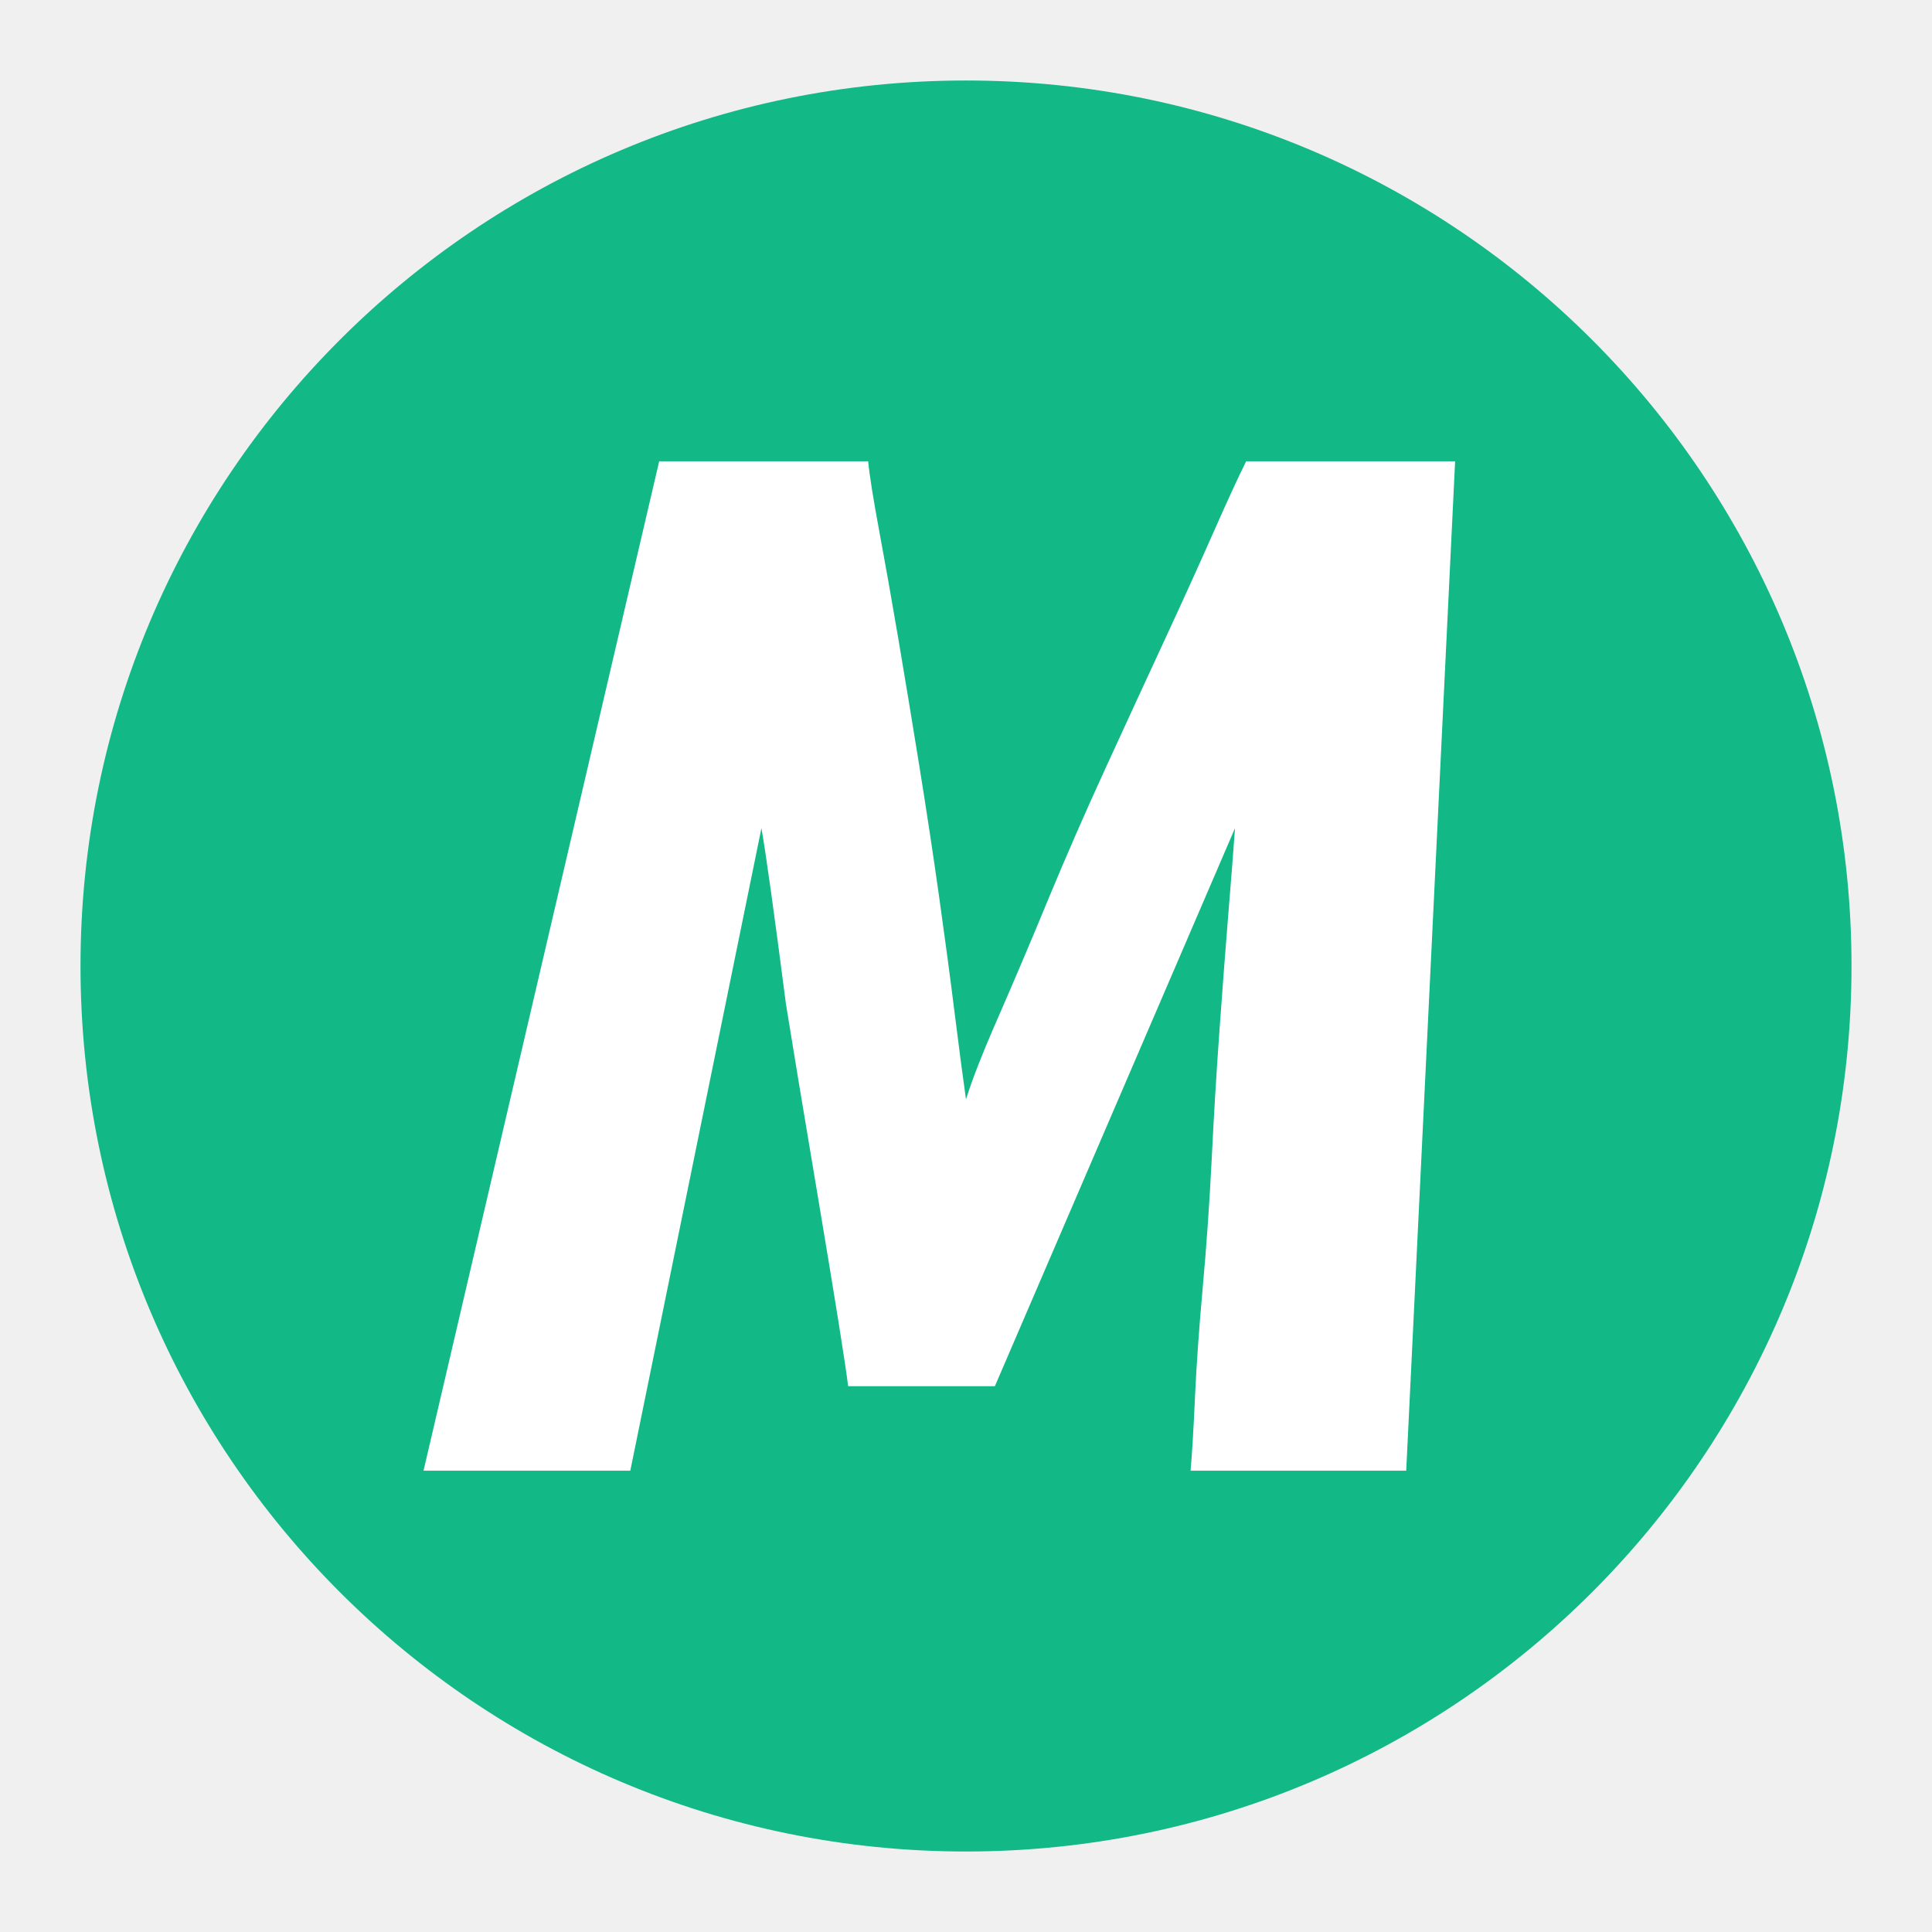
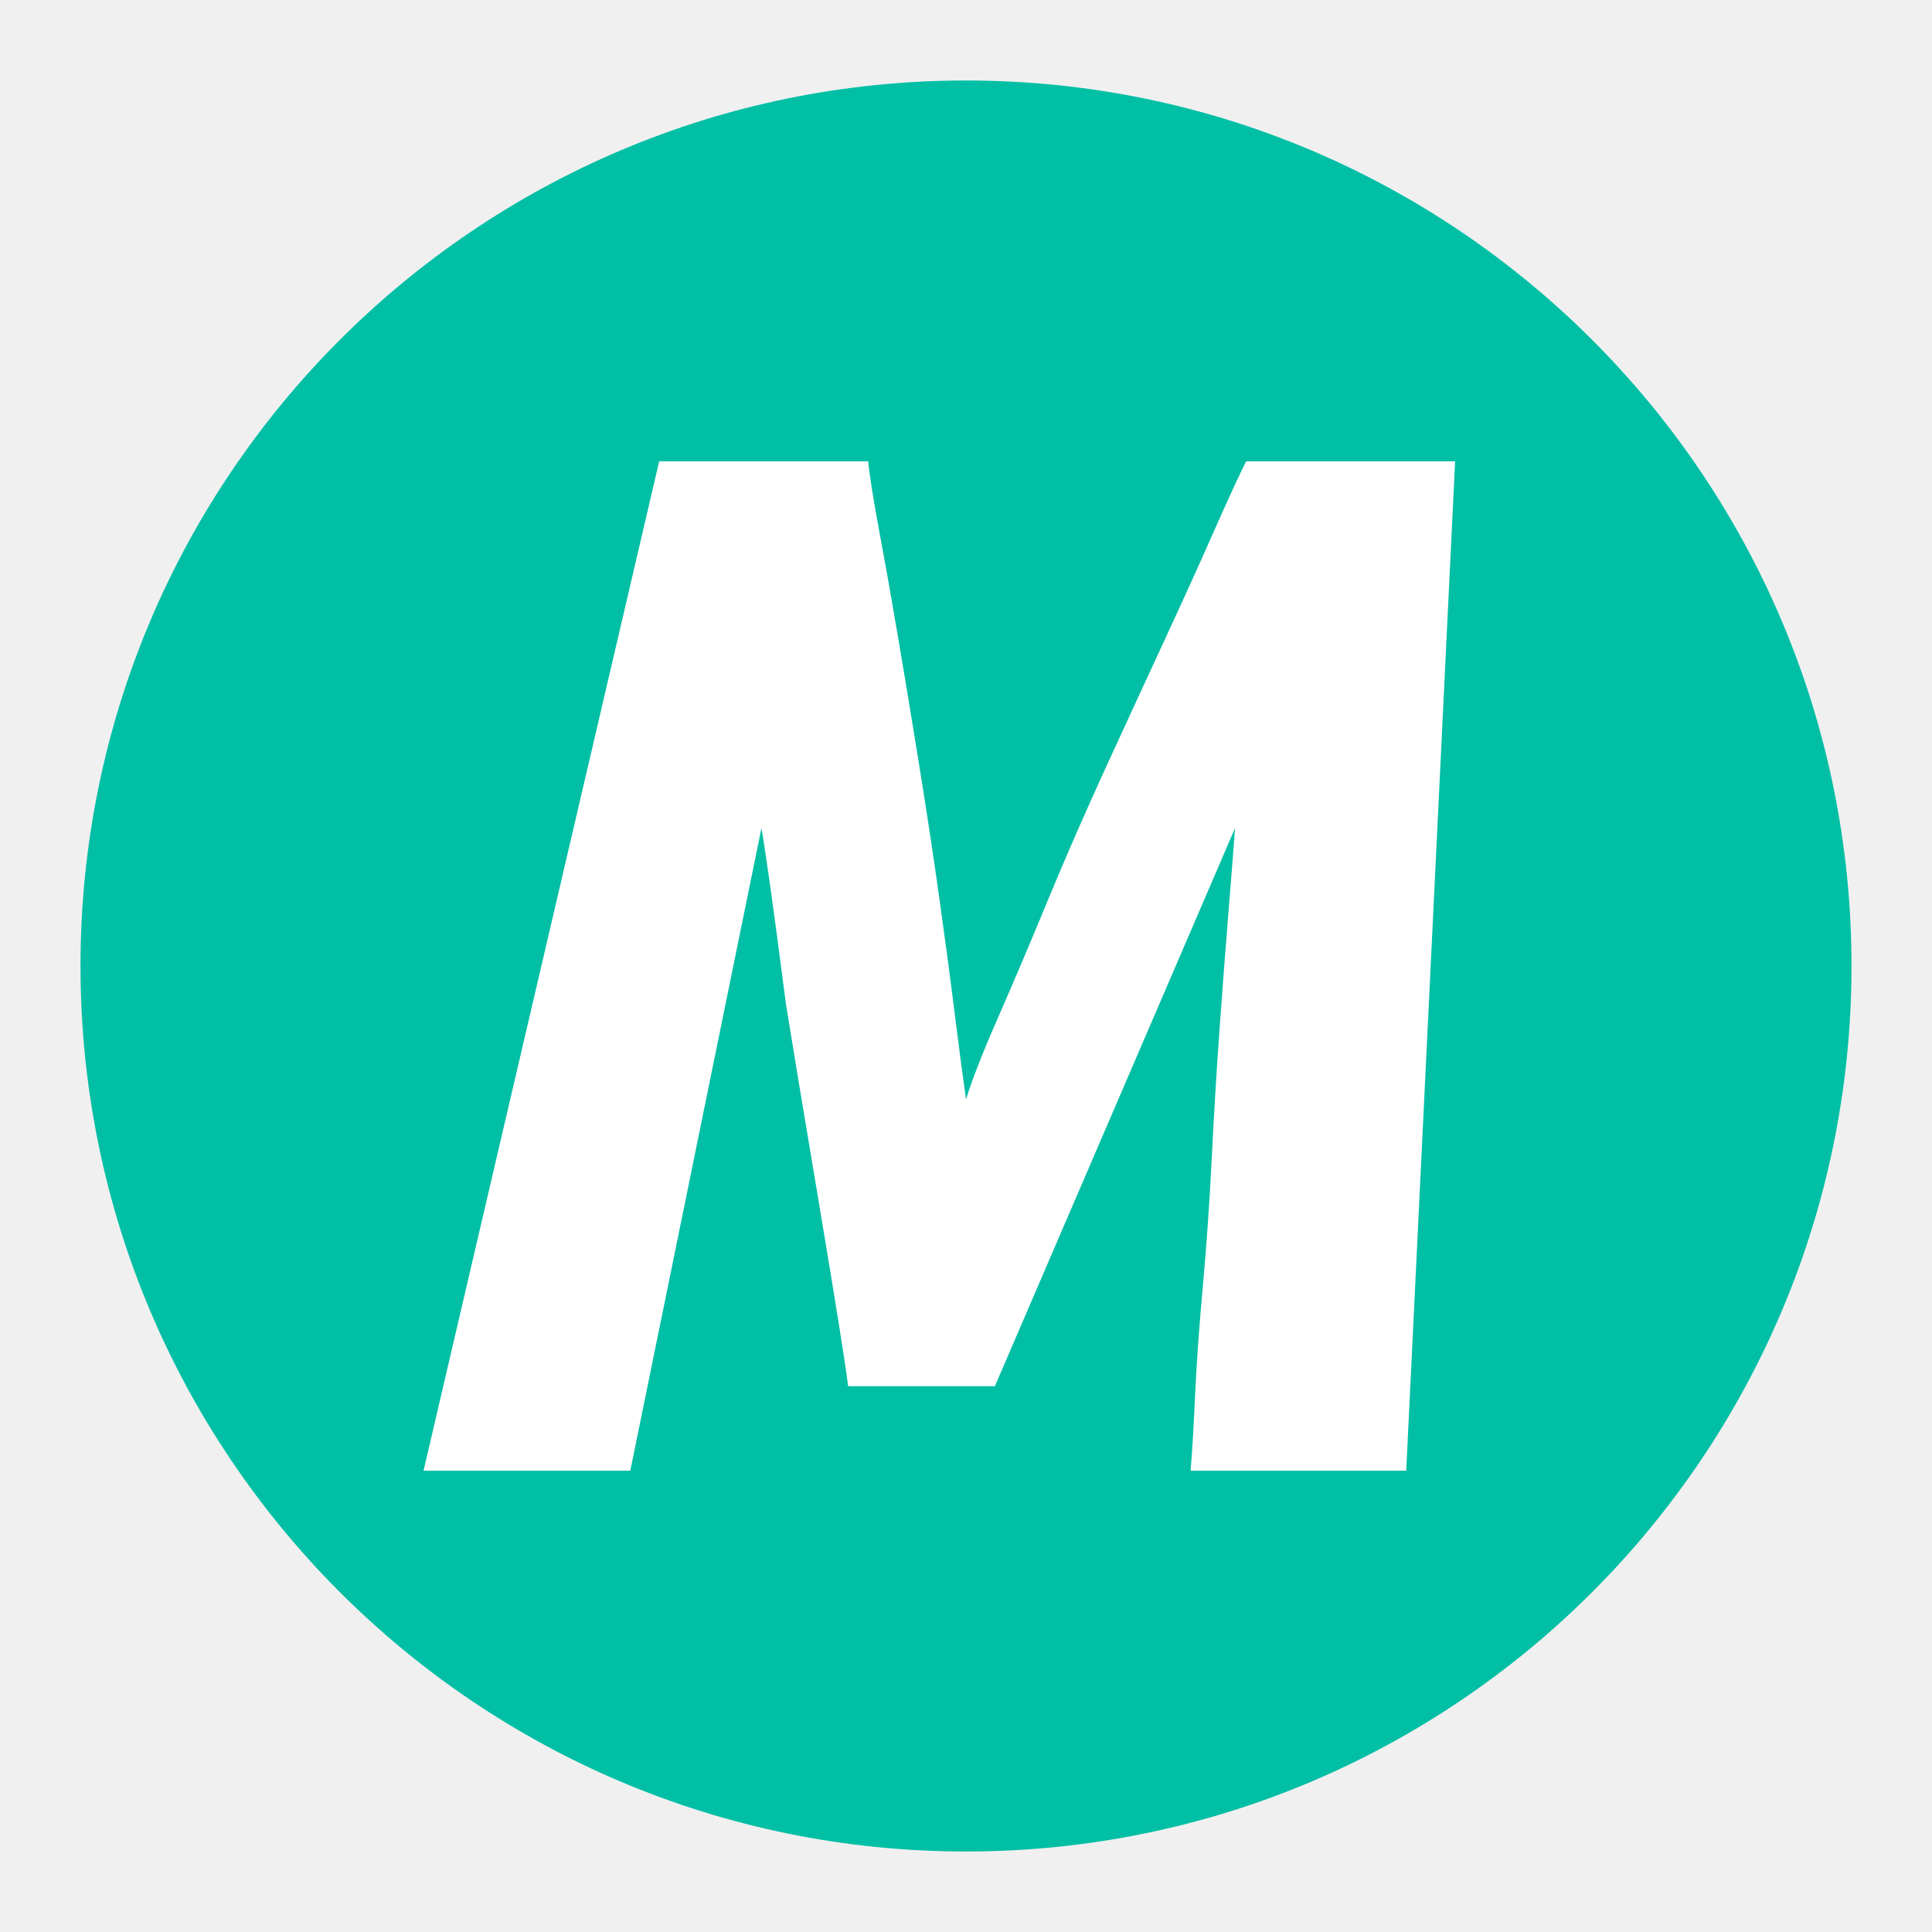
<svg xmlns="http://www.w3.org/2000/svg" xmlns:ns1="http://xml.openoffice.org/svg/export" width="1000" height="1000" viewBox="0 0 264.583 264.583" version="1.1" id="svg8">
  <defs id="defs2">
    <clipPath id="presentation_clip_path" clipPathUnits="userSpaceOnUse">
      <rect x="0" y="0" width="21590" height="27940" id="rect4010" />
    </clipPath>
    <clipPath id="presentation_clip_path-1" clipPathUnits="userSpaceOnUse">
      <rect x="0" y="0" width="21590" height="27940" id="rect4757" />
    </clipPath>
    <clipPath id="presentation_clip_path-4" clipPathUnits="userSpaceOnUse">
      <rect x="0" y="0" width="21590" height="27940" id="rect105" />
    </clipPath>
    <clipPath clipPathUnits="userSpaceOnUse" id="presentation_clip_path-9">
      <rect id="rect358" height="27940" width="21590" y="0" x="0" />
    </clipPath>
    <clipPath clipPathUnits="userSpaceOnUse" id="presentation_clip_path_shrink">
      <rect id="rect361" height="27885" width="21547" y="27" x="21" />
    </clipPath>
    <g id="g366" ns1:id-list="id3" ns1:slide="id1" />
    <g transform="scale(0.0004882812,-0.0004882812)" id="bullet-char-template-57356">
      <path id="path370" d="M 580,1141 L 1163,571 580,0 -4,571 580,1141 Z" />
    </g>
    <g transform="scale(0.0004882812,-0.0004882812)" id="bullet-char-template-57354">
      <path id="path373" d="M 8,1128 L 1137,1128 1137,0 8,0 8,1128 Z" />
    </g>
    <g transform="scale(0.0004882812,-0.0004882812)" id="bullet-char-template-10146">
      <path id="path376" d="M 174,0 L 602,739 174,1481 1456,739 174,0 Z M 1358,739 L 309,1346 659,739 1358,739 Z" />
    </g>
    <g transform="scale(0.0004882812,-0.0004882812)" id="bullet-char-template-10132">
      <path id="path379" d="M 2015,739 L 1276,0 717,0 1260,543 174,543 174,936 1260,936 717,1481 1274,1481 2015,739 Z" />
    </g>
    <g transform="scale(0.0004882812,-0.0004882812)" id="bullet-char-template-10007">
      <path id="path382" d="M 0,-2 C -7,14 -16,27 -25,37 L 356,567 C 262,823 215,952 215,954 215,979 228,992 255,992 264,992 276,990 289,987 310,991 331,999 354,1012 L 381,999 492,748 772,1049 836,1024 860,1049 C 881,1039 901,1025 922,1006 886,937 835,863 770,784 769,783 710,716 594,584 L 774,223 C 774,196 753,168 711,139 L 727,119 C 717,90 699,76 672,76 641,76 570,178 457,381 L 164,-76 C 142,-110 111,-127 72,-127 30,-127 9,-110 8,-76 1,-67 -2,-52 -2,-32 -2,-23 -1,-13 0,-2 Z" />
    </g>
    <g transform="scale(0.0004882812,-0.0004882812)" id="bullet-char-template-10004">
      <path id="path385" d="M 285,-33 C 182,-33 111,30 74,156 52,228 41,333 41,471 41,549 55,616 82,672 116,743 169,778 240,778 293,778 328,747 346,684 L 369,508 C 377,444 397,411 428,410 L 1163,1116 C 1174,1127 1196,1133 1229,1133 1271,1133 1292,1118 1292,1087 L 1292,965 C 1292,929 1282,901 1262,881 L 442,47 C 390,-6 338,-33 285,-33 Z" />
    </g>
    <g transform="scale(0.0004882812,-0.0004882812)" id="bullet-char-template-9679">
      <path id="path388" d="M 813,0 C 632,0 489,54 383,161 276,268 223,411 223,592 223,773 276,916 383,1023 489,1130 632,1184 813,1184 992,1184 1136,1130 1245,1023 1353,916 1407,772 1407,592 1407,412 1353,268 1245,161 1136,54 992,0 813,0 Z" />
    </g>
    <g transform="scale(0.0004882812,-0.0004882812)" id="bullet-char-template-8226">
      <path id="path391" d="M 346,457 C 273,457 209,483 155,535 101,586 74,649 74,723 74,796 101,859 155,911 209,963 273,989 346,989 419,989 480,963 531,910 582,859 608,796 608,723 608,648 583,586 532,535 482,483 420,457 346,457 Z" />
    </g>
    <g transform="scale(0.0004882812,-0.0004882812)" id="bullet-char-template-8211">
      <path id="path394" d="M -4,459 L 1135,459 1135,606 -4,606 -4,459 Z" />
    </g>
    <g transform="scale(0.0004882812,-0.0004882812)" id="bullet-char-template-61548">
      <path id="path397" d="M 173,740 C 173,903 231,1043 346,1159 462,1274 601,1332 765,1332 928,1332 1067,1274 1183,1159 1299,1043 1357,903 1357,740 1357,577 1299,437 1183,322 1067,206 928,148 765,148 601,148 462,206 346,322 231,437 173,577 173,740 Z" />
    </g>
  </defs>
  <g id="layer1" transform="translate(0,-32.41665)">
    <text xml:space="preserve" style="font-style:normal;font-weight:normal;font-size:10.583px;line-height:1.25;font-family:sans-serif;letter-spacing:0px;word-spacing:0px;fill:#000000;fill-opacity:1;stroke:none;stroke-width:0.265" x="-148.923" y="132.202" id="text4538">
      <tspan id="tspan4536" x="-148.923" y="141.566" style="font-style:normal;font-variant:normal;font-weight:normal;font-stretch:normal;font-family:Timmana;-inkscape-font-specification:Timmana;stroke-width:0.265" />
      <tspan x="-148.923" y="154.795" style="font-style:normal;font-variant:normal;font-weight:normal;font-stretch:normal;font-family:Timmana;-inkscape-font-specification:Timmana;stroke-width:0.265" id="tspan4540" />
      <tspan x="-148.923" y="168.024" style="font-style:normal;font-variant:normal;font-weight:normal;font-stretch:normal;font-family:Timmana;-inkscape-font-specification:Timmana;stroke-width:0.265" id="tspan4542" />
    </text>
    <g id="g525" transform="matrix(0.9166667,0,0,0.9166667,93.84054,13.7257)">
-       <circle r="132.292" style="fill:#12b886;fill-opacity:1;stroke:none;stroke-width:0.396" cy="164.708" cx="41.947" id="path3729" />
+       <circle r="132.292" style="fill:#00BFA5;fill-opacity:1;stroke:none;stroke-width:0.396" cy="164.708" cx="41.947" id="path3729" />
      <g transform="matrix(0.00784624,0,0,0.00784624,-46.73937,55.09242)" id="g468" style="fill-rule:evenodd;stroke-width:28.222;stroke-linejoin:round">
        <g id="g407">
          <g id="id2" class="Master_Slide">
            <g id="bg-id2" class="Background" />
            <g id="bo-id2" class="BackgroundObjects" />
          </g>
        </g>
        <g class="SlideGroup" id="g422">
          <g id="g420">
            <g id="container-id1-8">
              <g id="id1-1" class="Slide" clip-path="url(#presentation_clip_path-9)">
                <g class="Page" id="g416">
                  <g class="com.sun.star.drawing.ClosedBezierShape" id="g414">
                    <g id="id3-1">
                      <rect style="fill:none;stroke:none" class="BoundingBox" x="973" y="4360" width="19645" height="19221" id="rect409" />
                      <path style="fill:#ffffff;stroke:none" d="M 16425,11346 11853,21971 H 9059 c -56,-451 -240,-1601 -550,-3450 -311,-1848 -522,-3125 -635,-3831 -226,-1750 -381,-2864 -466,-3344 L 4911,23580 H 974 L 5461,4361 h 3979 c 28,282 99,726 212,1333 113,607 233,1284 360,2032 127,748 261,1560 402,2434 141,875 268,1715 381,2519 113,804 212,1545 296,2223 85,677 156,1213 212,1608 113,-367 317,-889 614,-1566 296,-677 614,-1425 952,-2244 339,-818 706,-1658 1101,-2519 395,-860 769,-1672 1122,-2434 353,-762 663,-1446 931,-2053 268,-607 473,-1051 614,-1333 h 3979 l -931,19219 h -4106 c 28,-310 56,-776 84,-1397 28,-621 78,-1319 148,-2096 71,-776 127,-1587 170,-2434 42,-846 91,-1665 148,-2455 57,-790 113,-1531 169,-2222 57,-692 99,-1235 127,-1630 z" id="path411" />
                    </g>
                  </g>
                </g>
              </g>
            </g>
          </g>
        </g>
      </g>
    </g>
  </g>
</svg>
